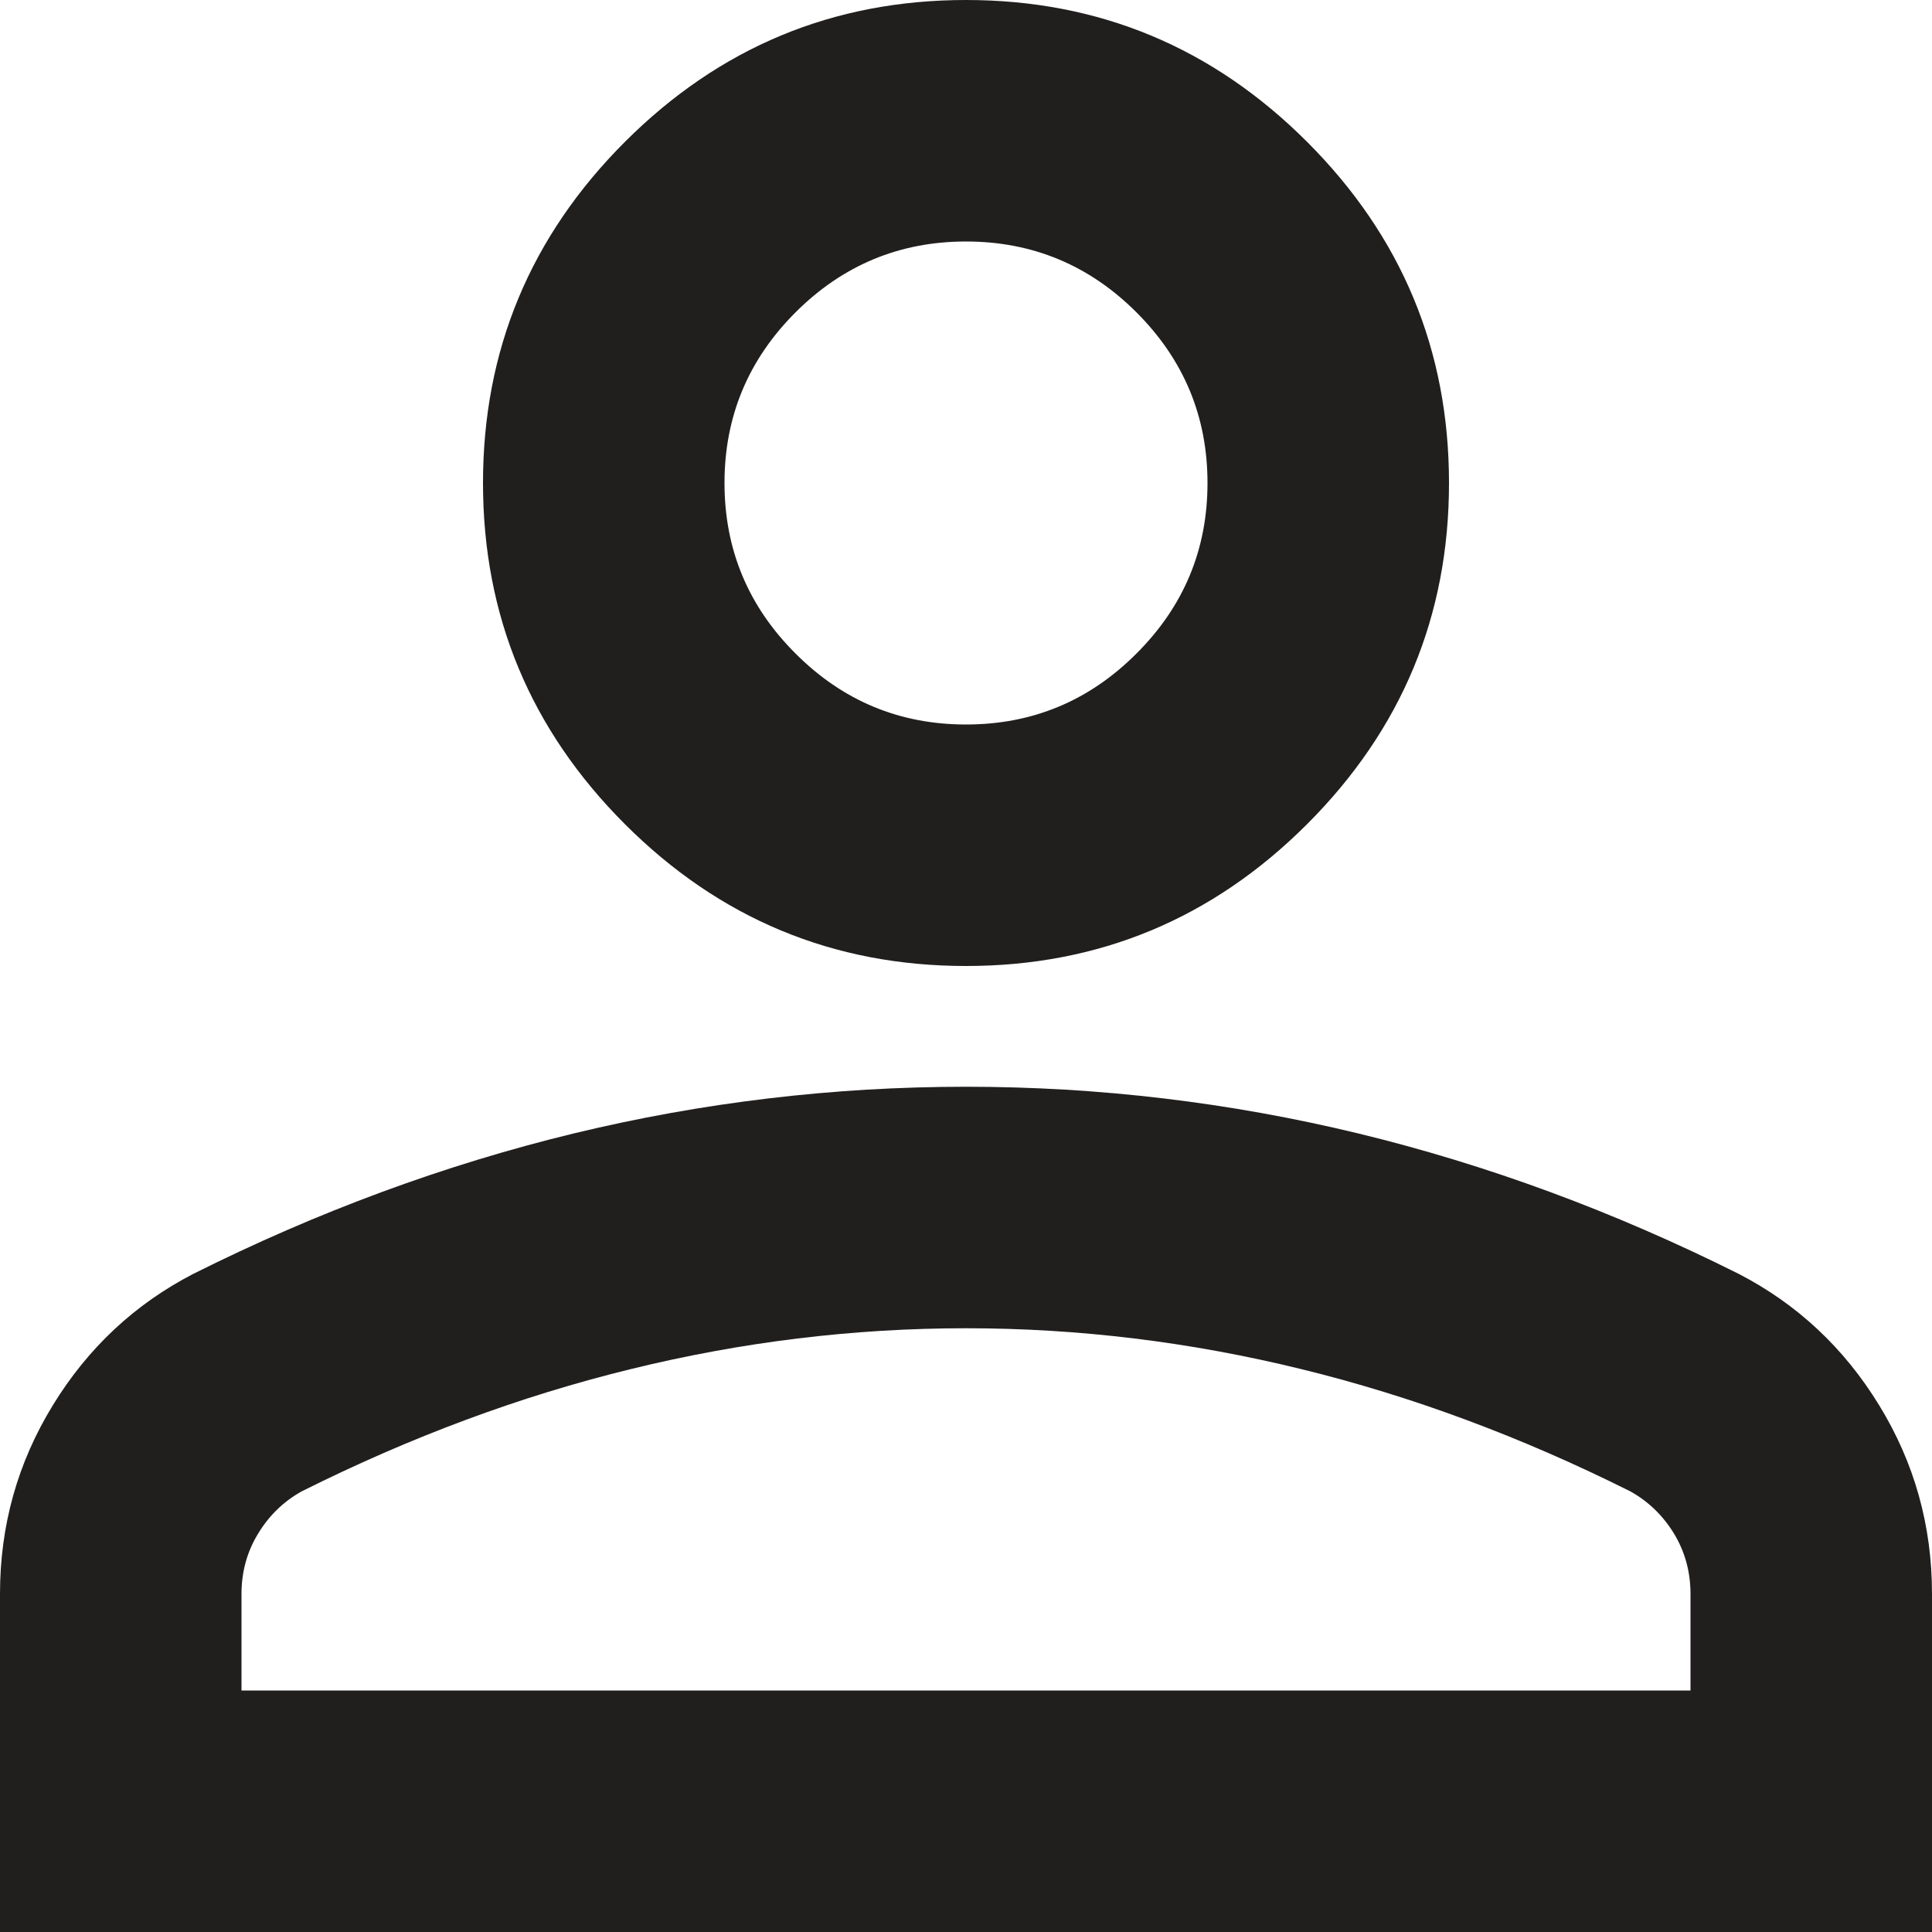
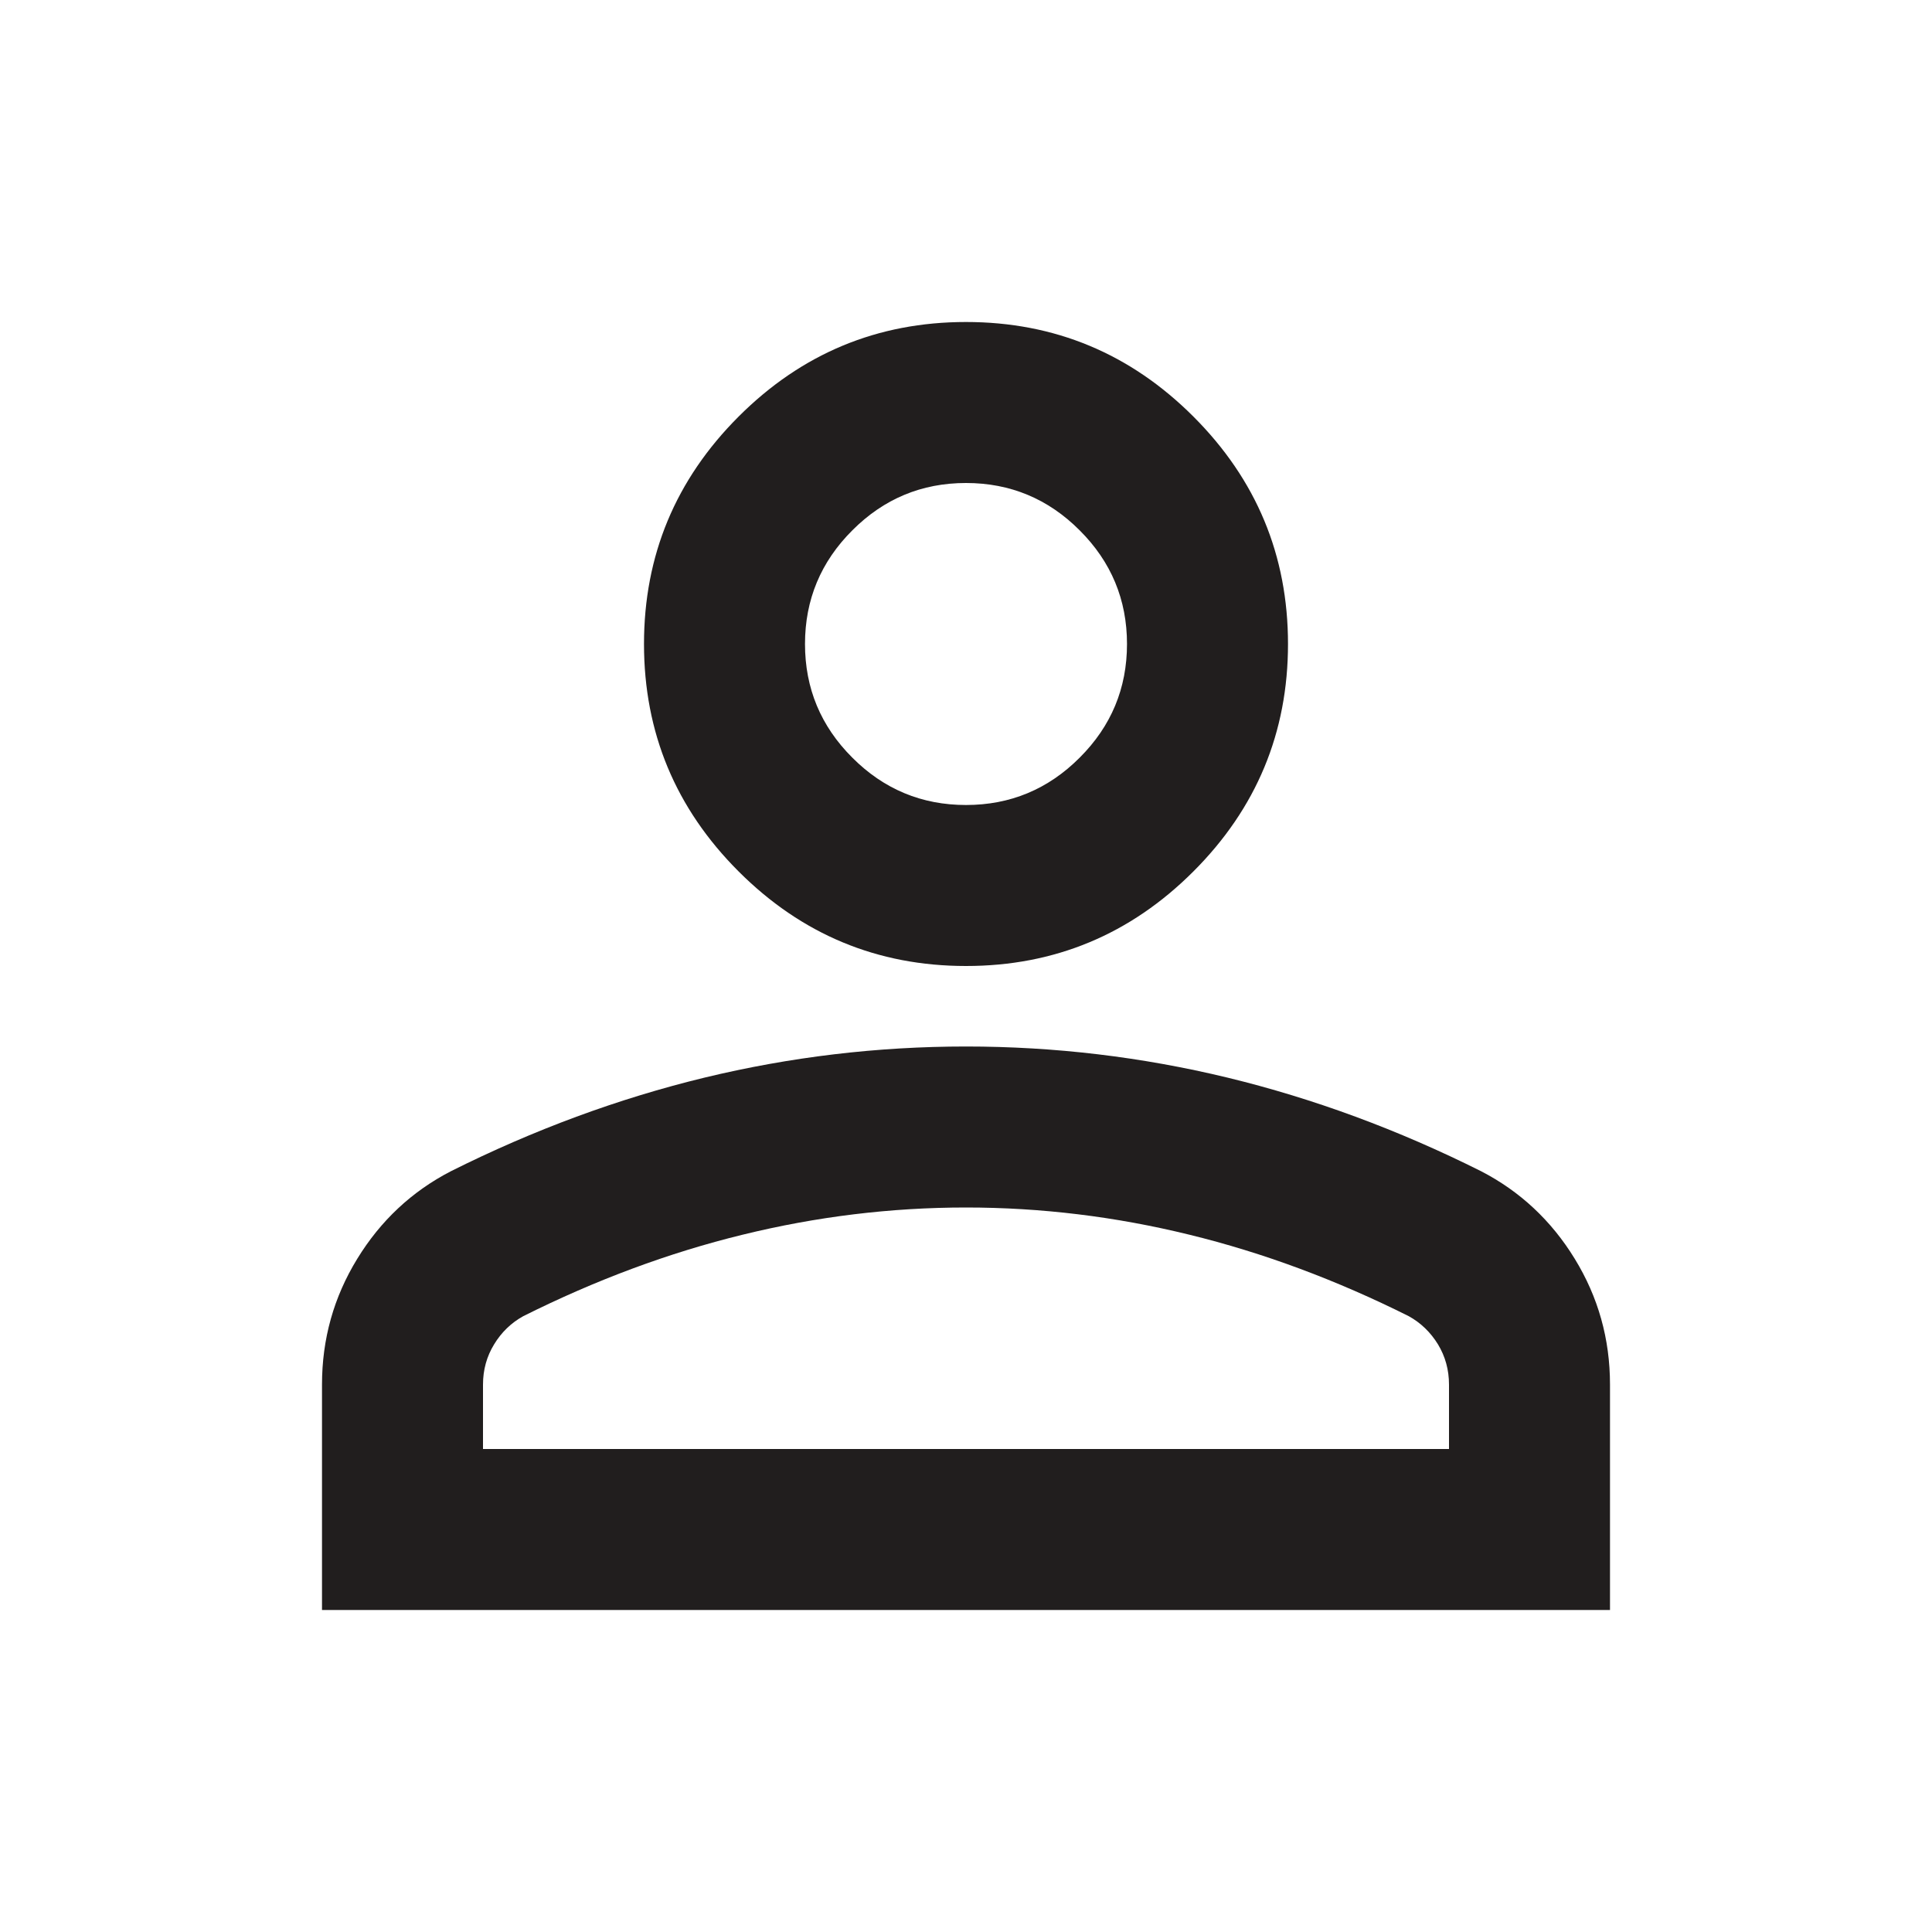
- <svg xmlns="http://www.w3.org/2000/svg" width="16" height="16" viewBox="0 0 16 16" fill="none">
-   <path d="M8 8C6.9 8 5.958 7.608 5.175 6.825C4.392 6.042 4 5.1 4 4C4 2.9 4.392 1.958 5.175 1.175C5.958 0.392 6.9 0 8 0C9.1 0 10.042 0.392 10.825 1.175C11.608 1.958 12 2.9 12 4C12 5.1 11.608 6.042 10.825 6.825C10.042 7.608 9.1 8 8 8ZM0 16V13.2C0 12.633 0.146 12.113 0.438 11.637C0.729 11.162 1.117 10.8 1.6 10.55C2.633 10.033 3.683 9.646 4.75 9.387C5.817 9.129 6.9 9 8 9C9.1 9 10.183 9.129 11.25 9.387C12.317 9.646 13.367 10.033 14.4 10.55C14.883 10.8 15.271 11.162 15.562 11.637C15.854 12.113 16 12.633 16 13.2V16H0ZM2 14H14V13.2C14 13.017 13.954 12.85 13.863 12.7C13.771 12.55 13.65 12.433 13.5 12.35C12.6 11.9 11.692 11.562 10.775 11.338C9.858 11.113 8.933 11 8 11C7.067 11 6.142 11.113 5.225 11.338C4.308 11.562 3.4 11.9 2.5 12.35C2.35 12.433 2.229 12.55 2.138 12.7C2.046 12.85 2 13.017 2 13.2V14ZM8 6C8.55 6 9.021 5.804 9.412 5.412C9.804 5.021 10 4.55 10 4C10 3.45 9.804 2.979 9.412 2.587C9.021 2.196 8.55 2 8 2C7.45 2 6.979 2.196 6.588 2.587C6.196 2.979 6 3.45 6 4C6 4.55 6.196 5.021 6.588 5.412C6.979 5.804 7.45 6 8 6Z" fill="#211E1E" />
+ <svg xmlns="http://www.w3.org/2000/svg" width="24" height="24" viewBox="0 0 24 24" fill="none">
+   <path d="M12 12C10.9 12 9.958 11.608 9.175 10.825C8.392 10.042 8 9.1 8 8C8 6.9 8.392 5.958 9.175 5.175C9.958 4.392 10.9 4 12 4C13.1 4 14.042 4.392 14.825 5.175C15.608 5.958 16 6.9 16 8C16 9.1 15.608 10.042 14.825 10.825C14.042 11.608 13.1 12 12 12ZM4 20V17.2C4 16.633 4.146 16.113 4.438 15.637C4.729 15.162 5.117 14.8 5.6 14.55C6.633 14.033 7.683 13.646 8.75 13.387C9.817 13.129 10.9 13 12 13C13.1 13 14.183 13.129 15.25 13.387C16.317 13.646 17.367 14.033 18.4 14.55C18.883 14.8 19.271 15.162 19.562 15.637C19.854 16.113 20 16.633 20 17.2V20H4ZM6 18H18V17.2C18 17.017 17.954 16.85 17.863 16.7C17.771 16.55 17.65 16.433 17.5 16.35C16.6 15.9 15.692 15.562 14.775 15.338C13.858 15.113 12.933 15 12 15C11.067 15 10.142 15.113 9.225 15.338C8.308 15.562 7.4 15.9 6.5 16.35C6.35 16.433 6.229 16.55 6.138 16.7C6.046 16.85 6 17.017 6 17.2V18ZM12 10C12.55 10 13.021 9.804 13.412 9.412C13.804 9.021 14 8.55 14 8C14 7.45 13.804 6.979 13.412 6.588C13.021 6.196 12.55 6 12 6C11.45 6 10.979 6.196 10.588 6.588C10.196 6.979 10 7.45 10 8C10 8.55 10.196 9.021 10.588 9.412C10.979 9.804 11.45 10 12 10Z" fill="#211E1E" />
</svg>
